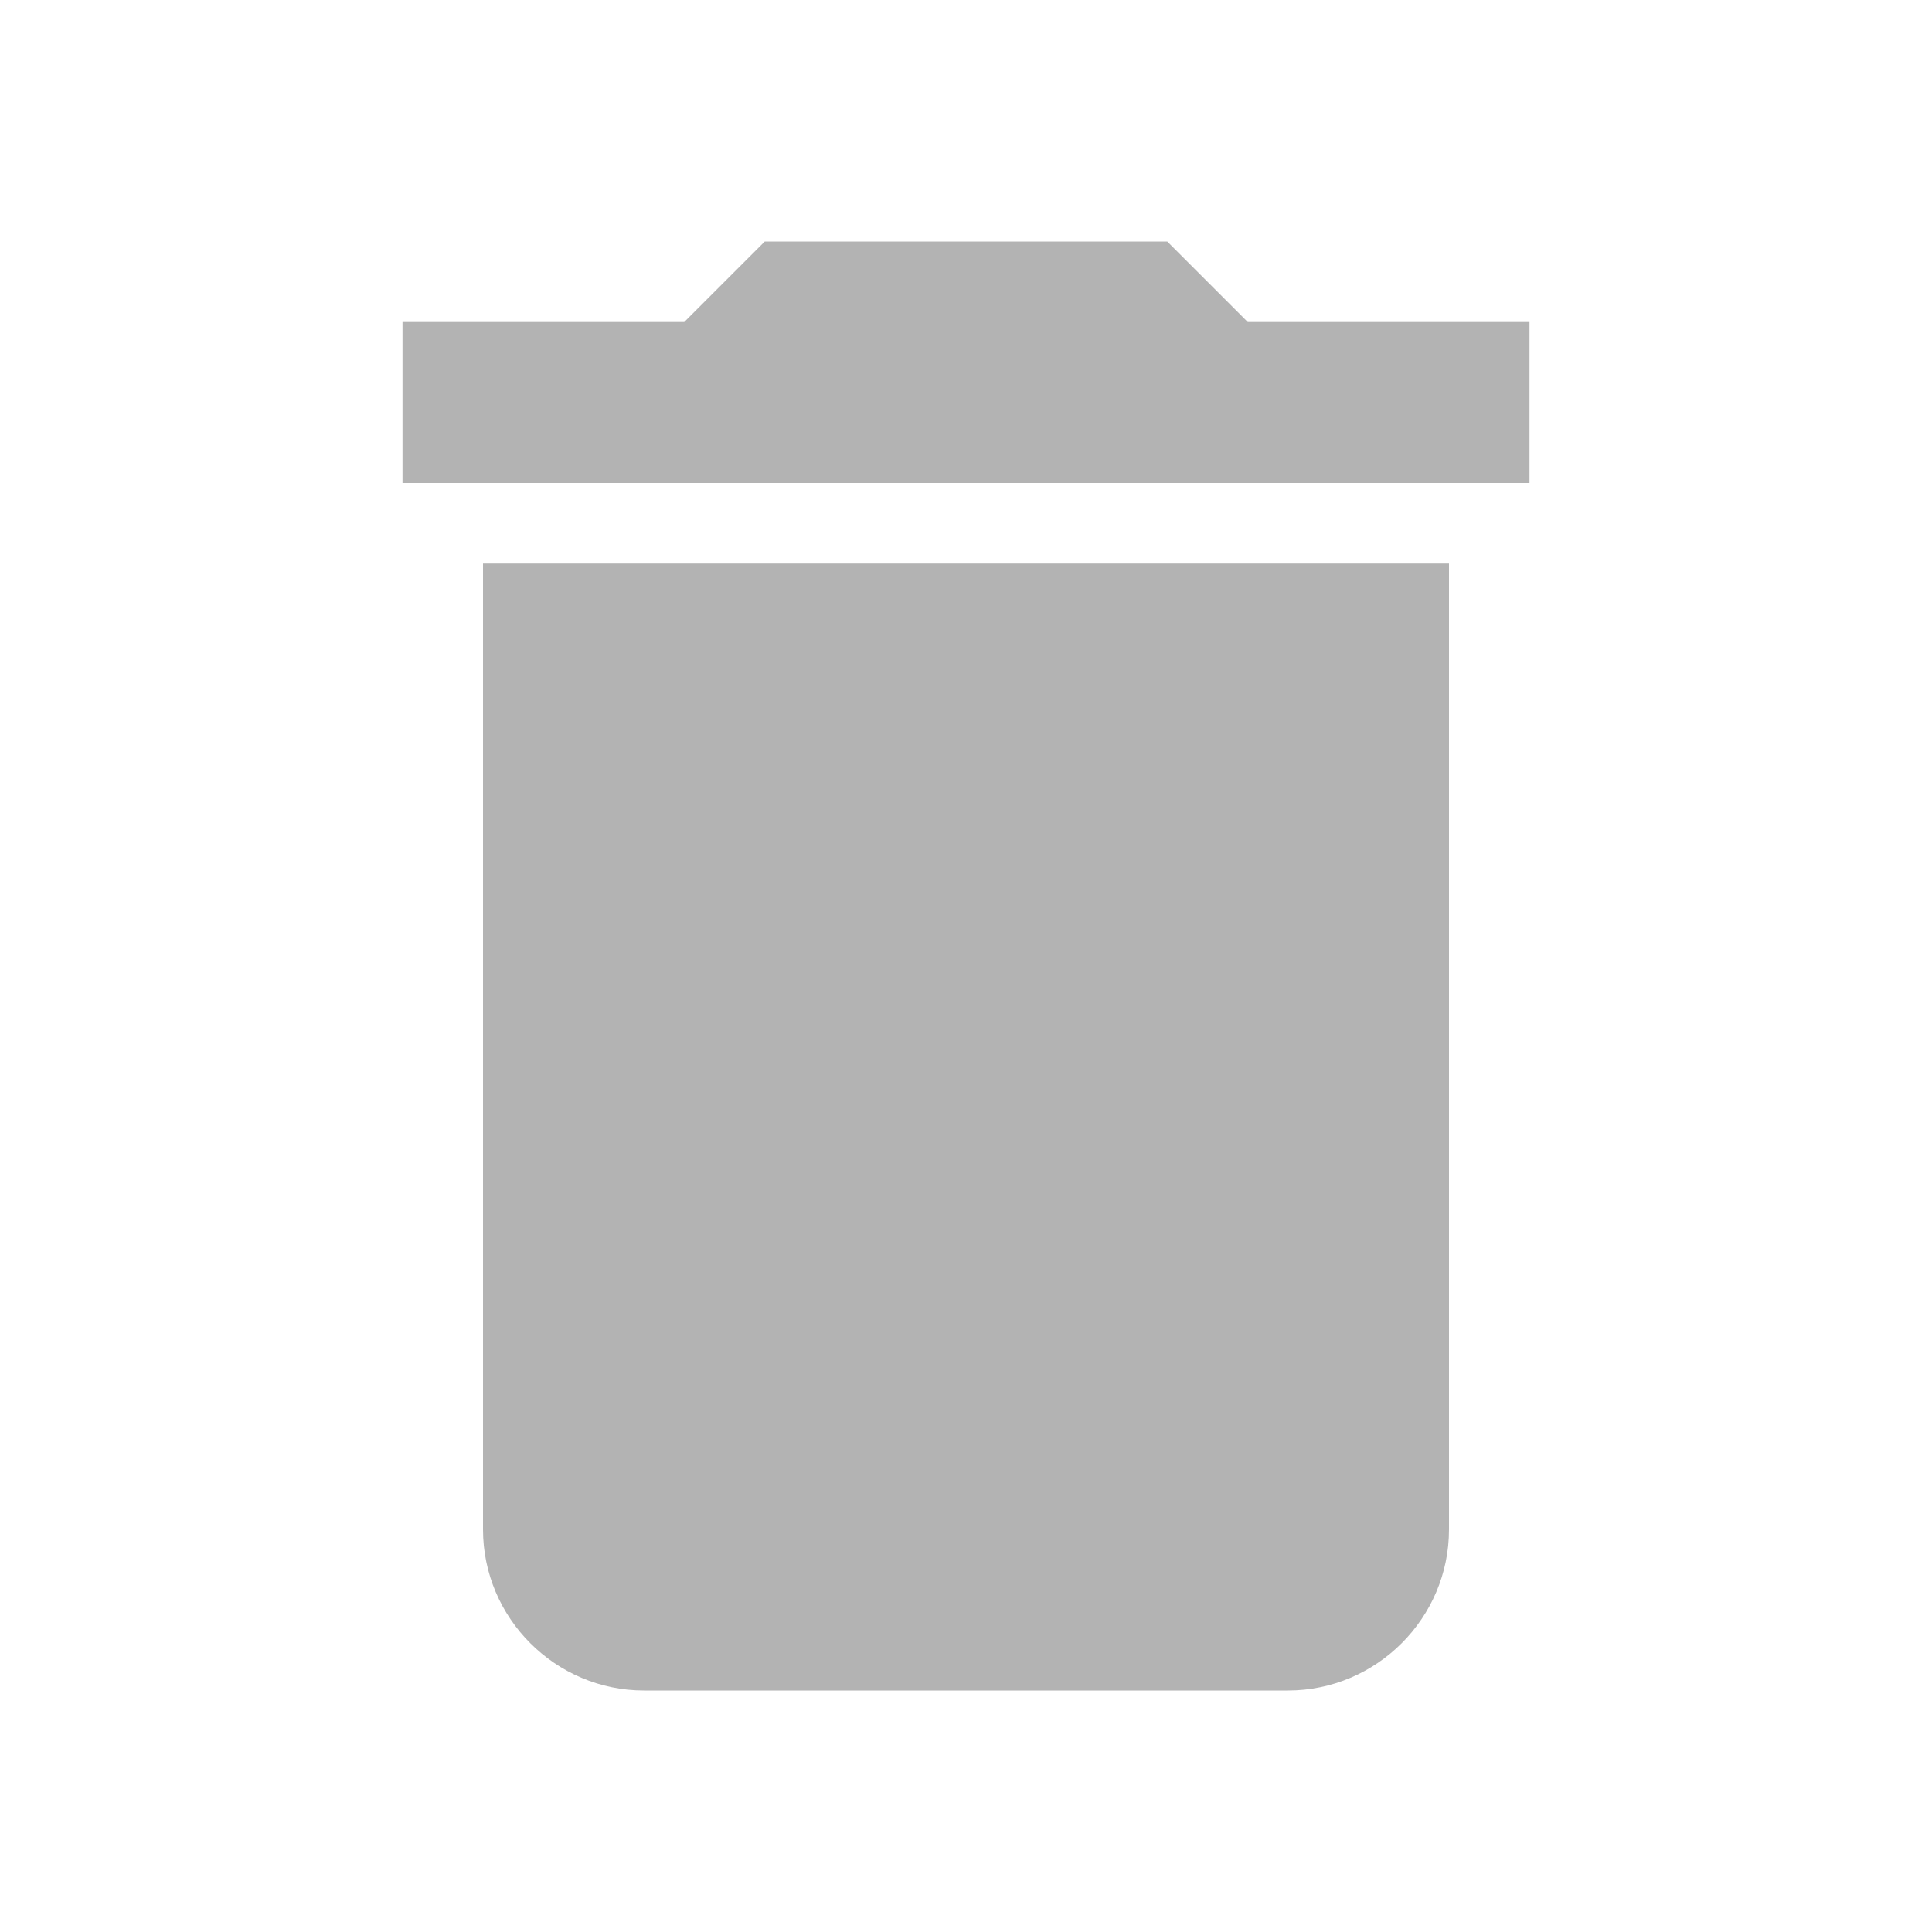
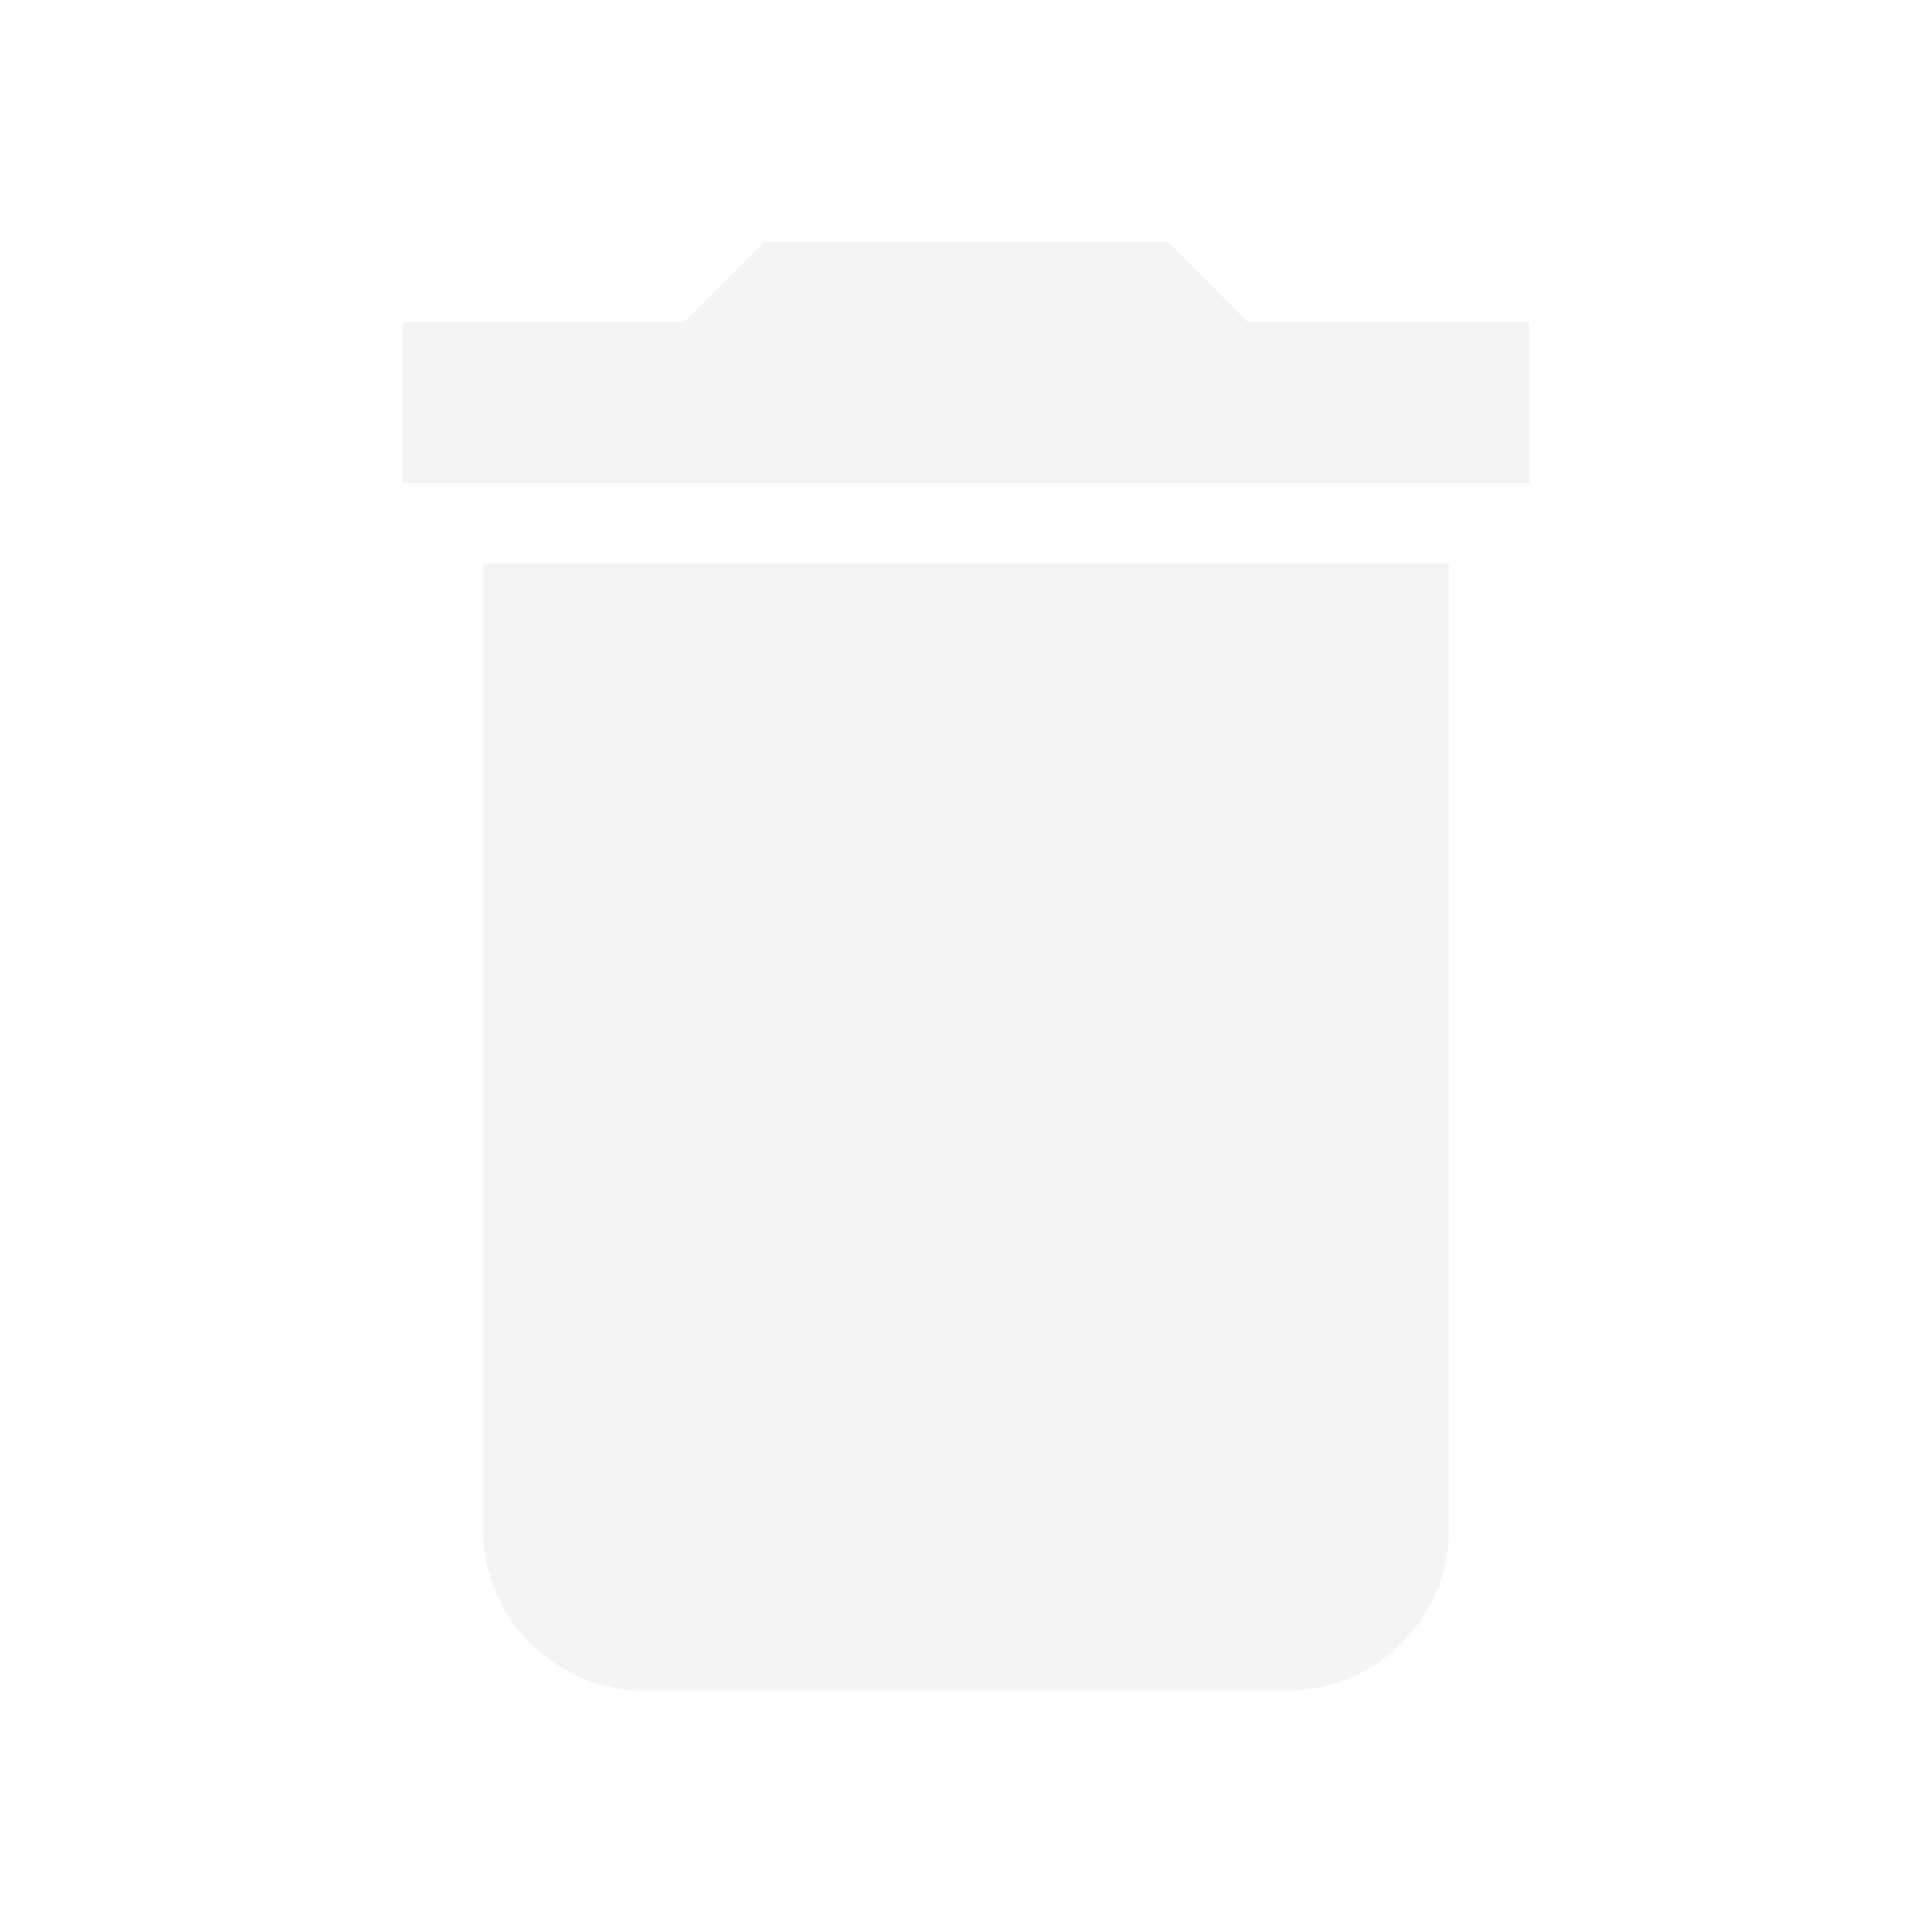
- <svg xmlns="http://www.w3.org/2000/svg" height="24px" viewBox="0 0 24 24" width="24px" fill="#b3b3b3">
+ <svg xmlns="http://www.w3.org/2000/svg" height="24px" viewBox="0 0 24 24" width="24px" fill="#F3F4F4">
  <path d="M0 0h24v24H0z" fill="none" />
  <path d="M6 19c0 1.1.9 2 2 2h8c1.1 0 2-.9 2-2V7H6v12zM19 4h-3.5l-1-1h-5l-1 1H5v2h14V4z" />
</svg>
